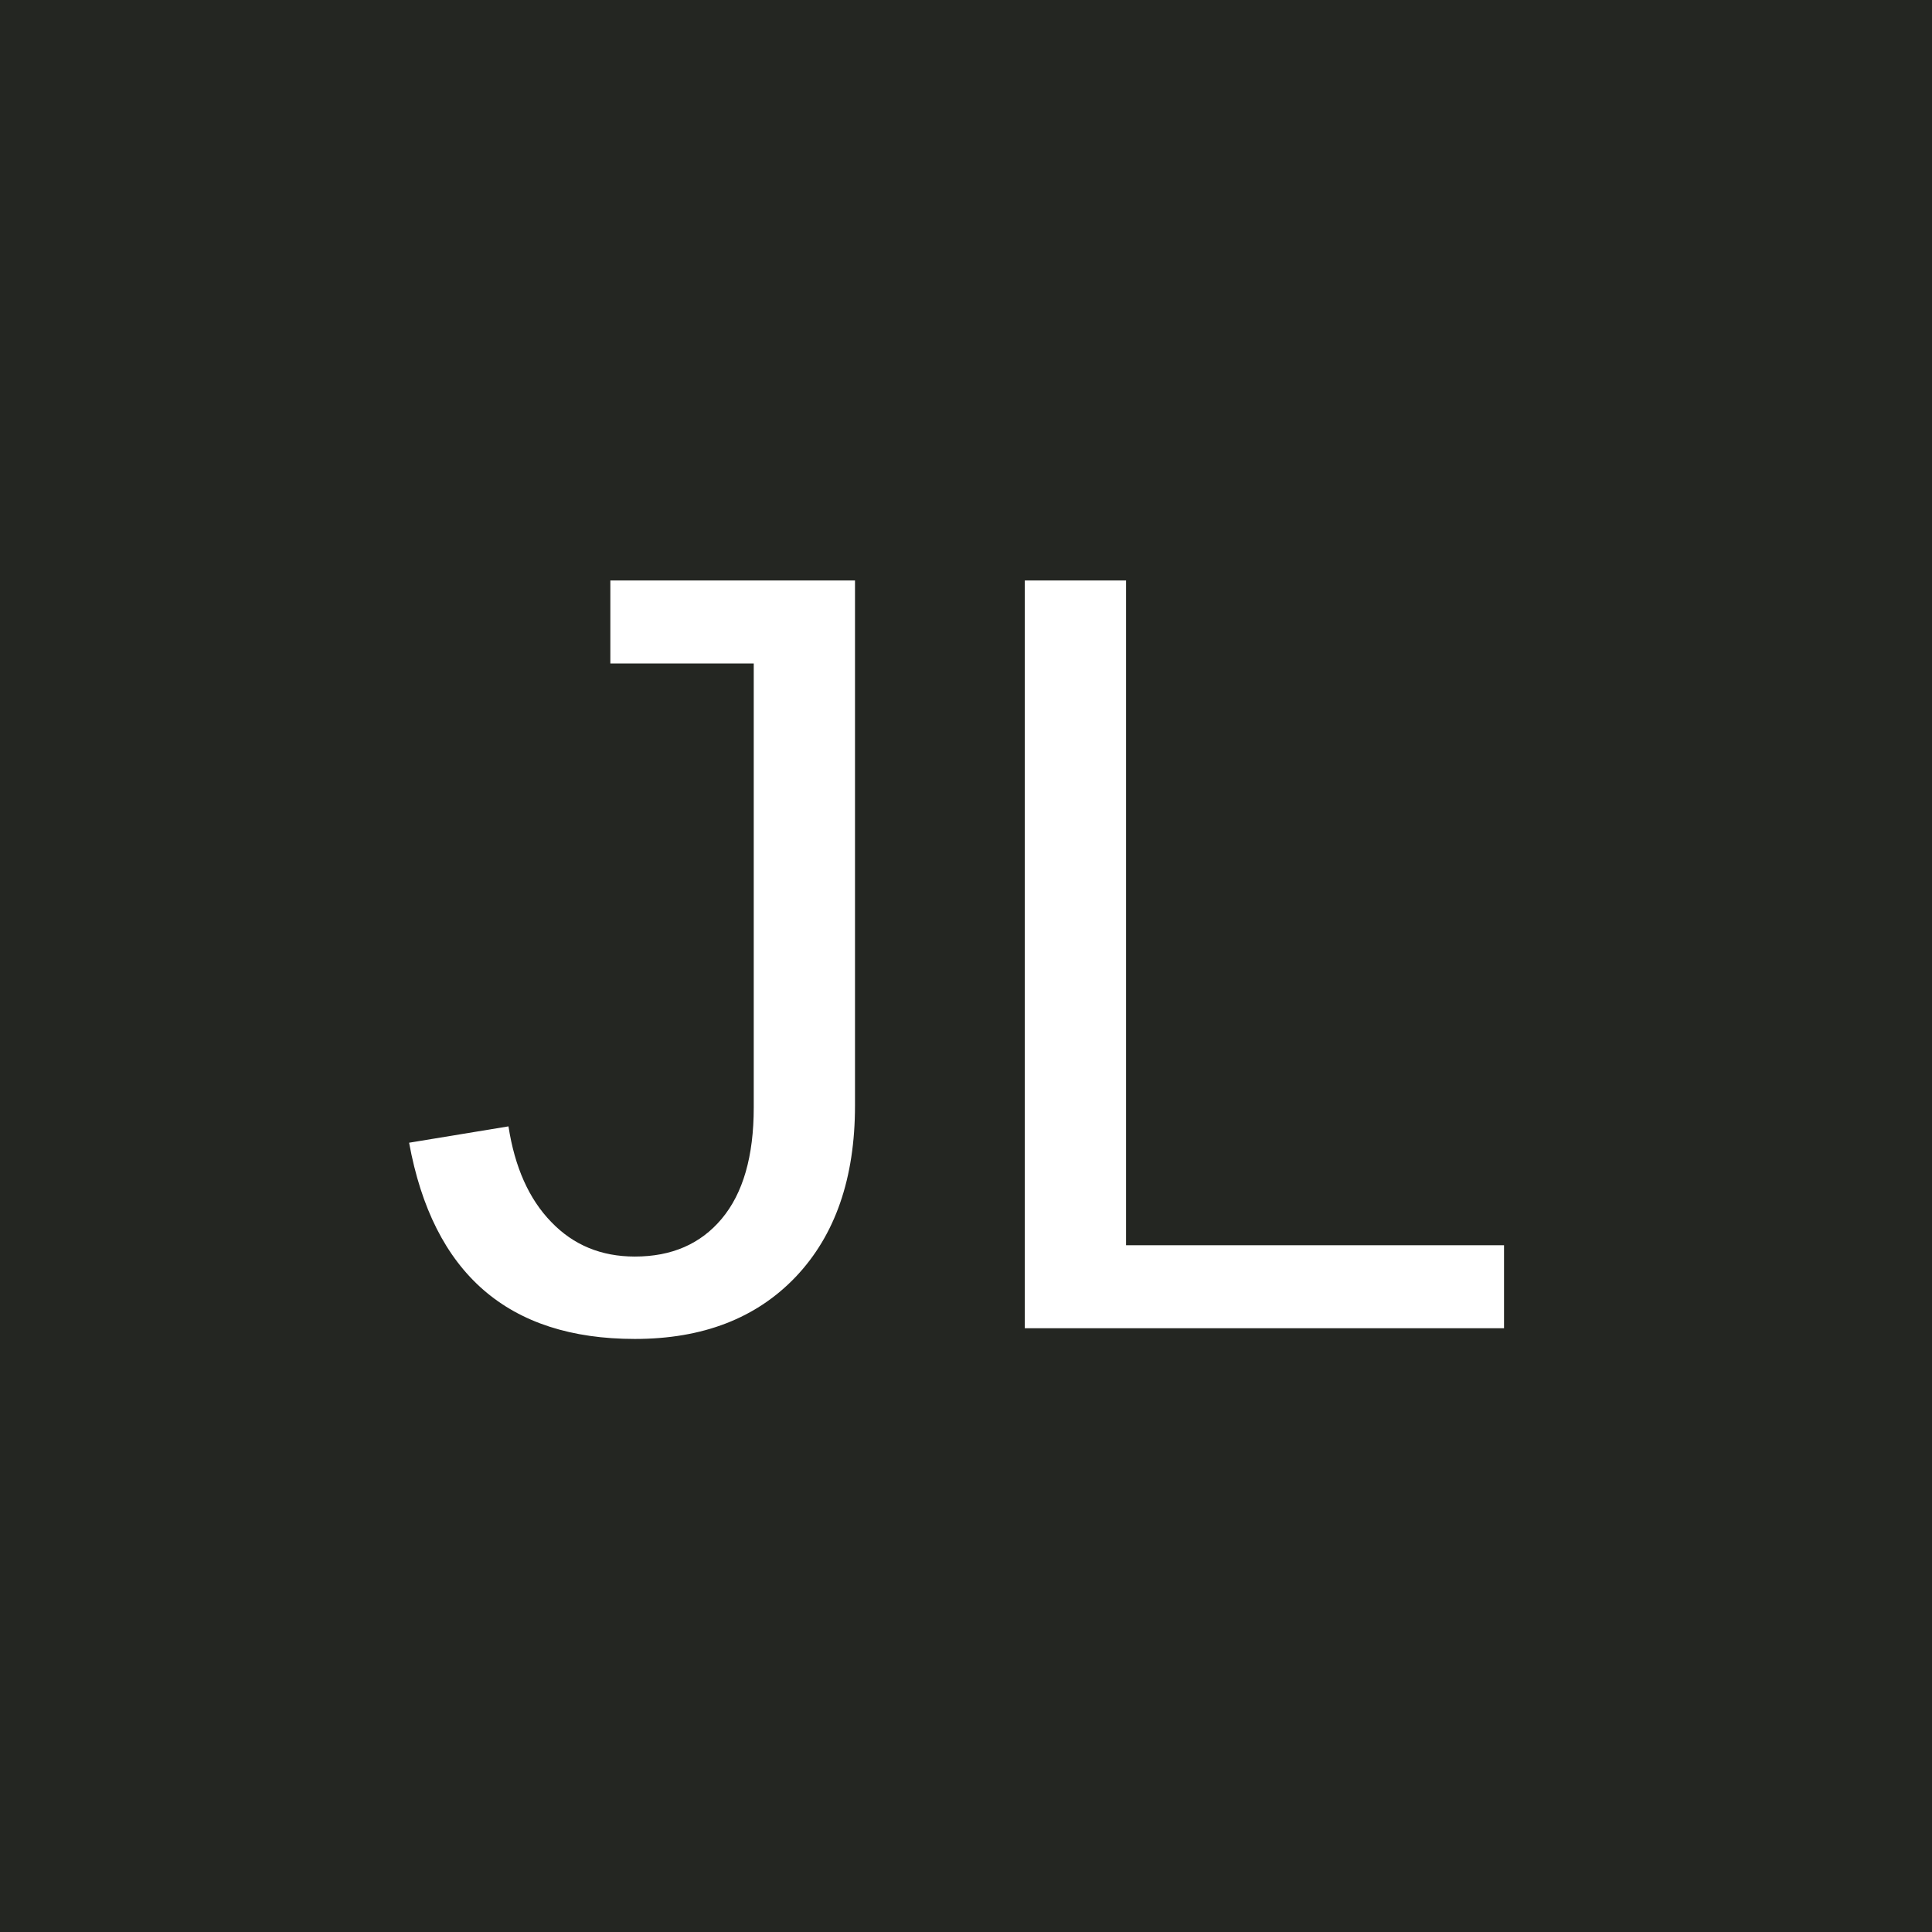
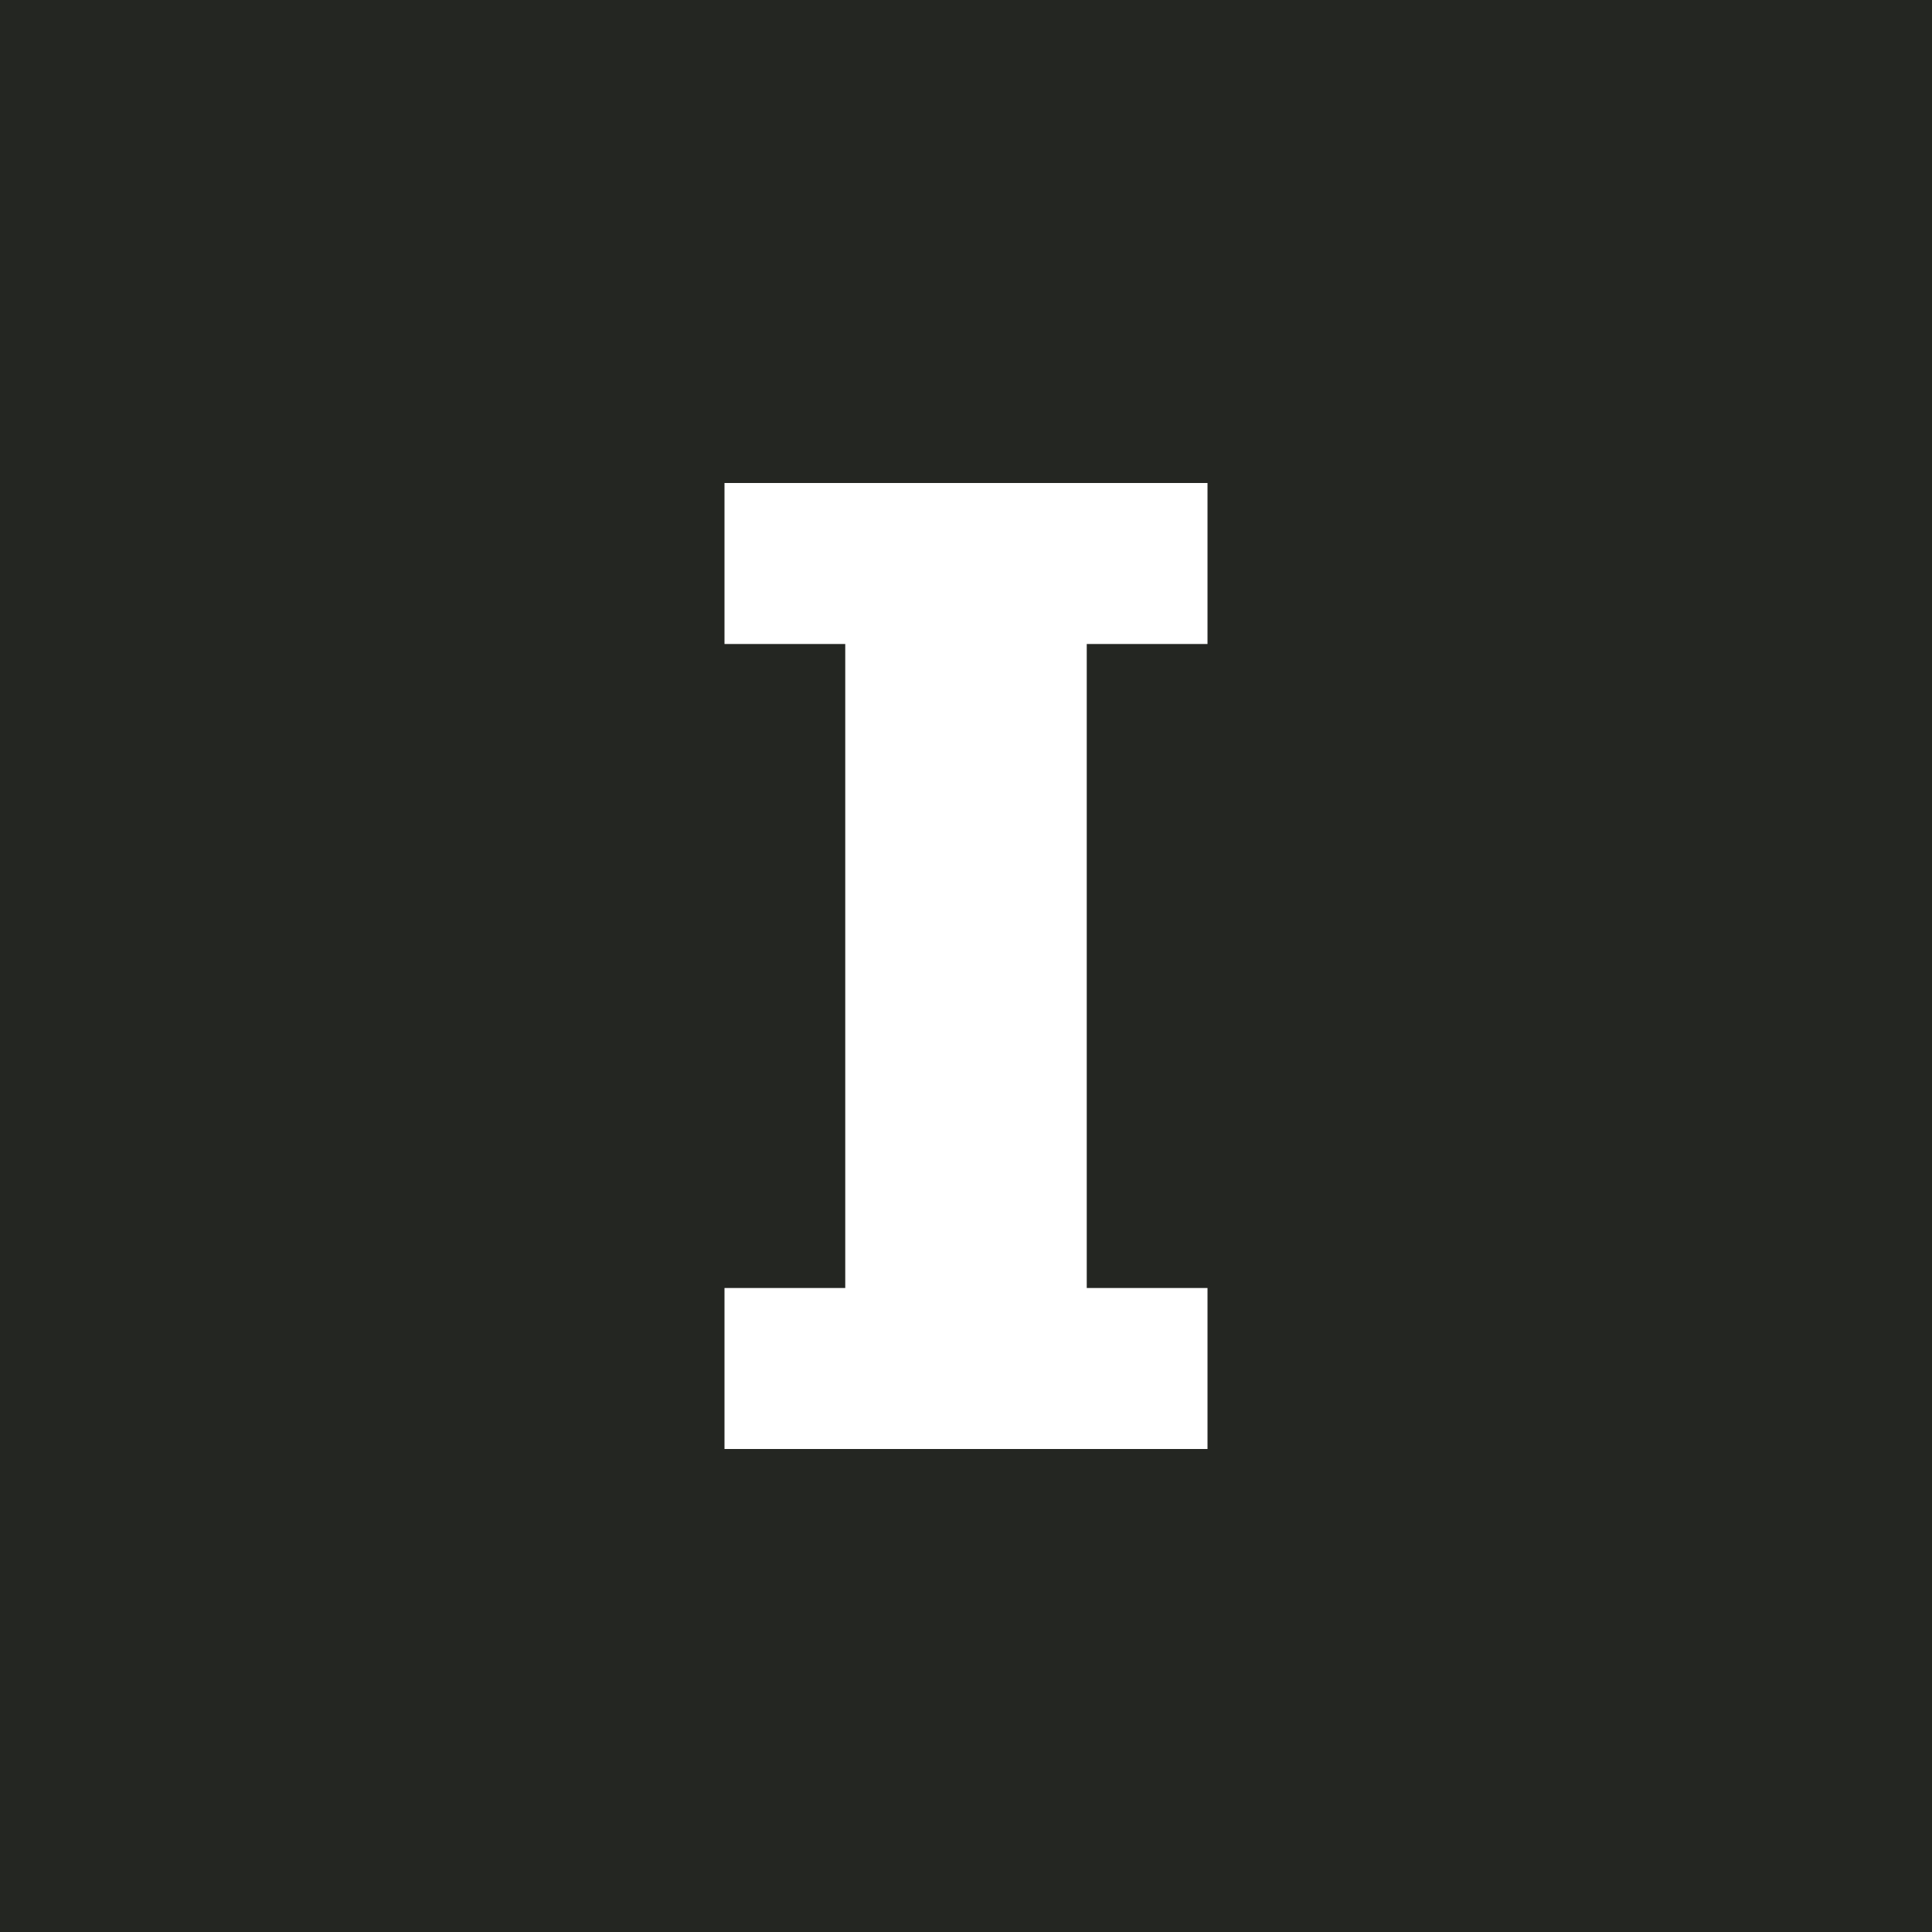
<svg xmlns="http://www.w3.org/2000/svg" width="48" height="48" viewBox="0 0 48 48">
  <rect width="48" height="48" fill="#242622" />
-   <text x="24" y="33" text-anchor="middle" font-family="Arial,sans-serif" font-size="27" font-weight="500" fill="#fff">JL</text>
+   <path d="M18 12h12v4h-3v16h3v4H18v-4h3V16h-3z" fill="#fff" />
</svg>
